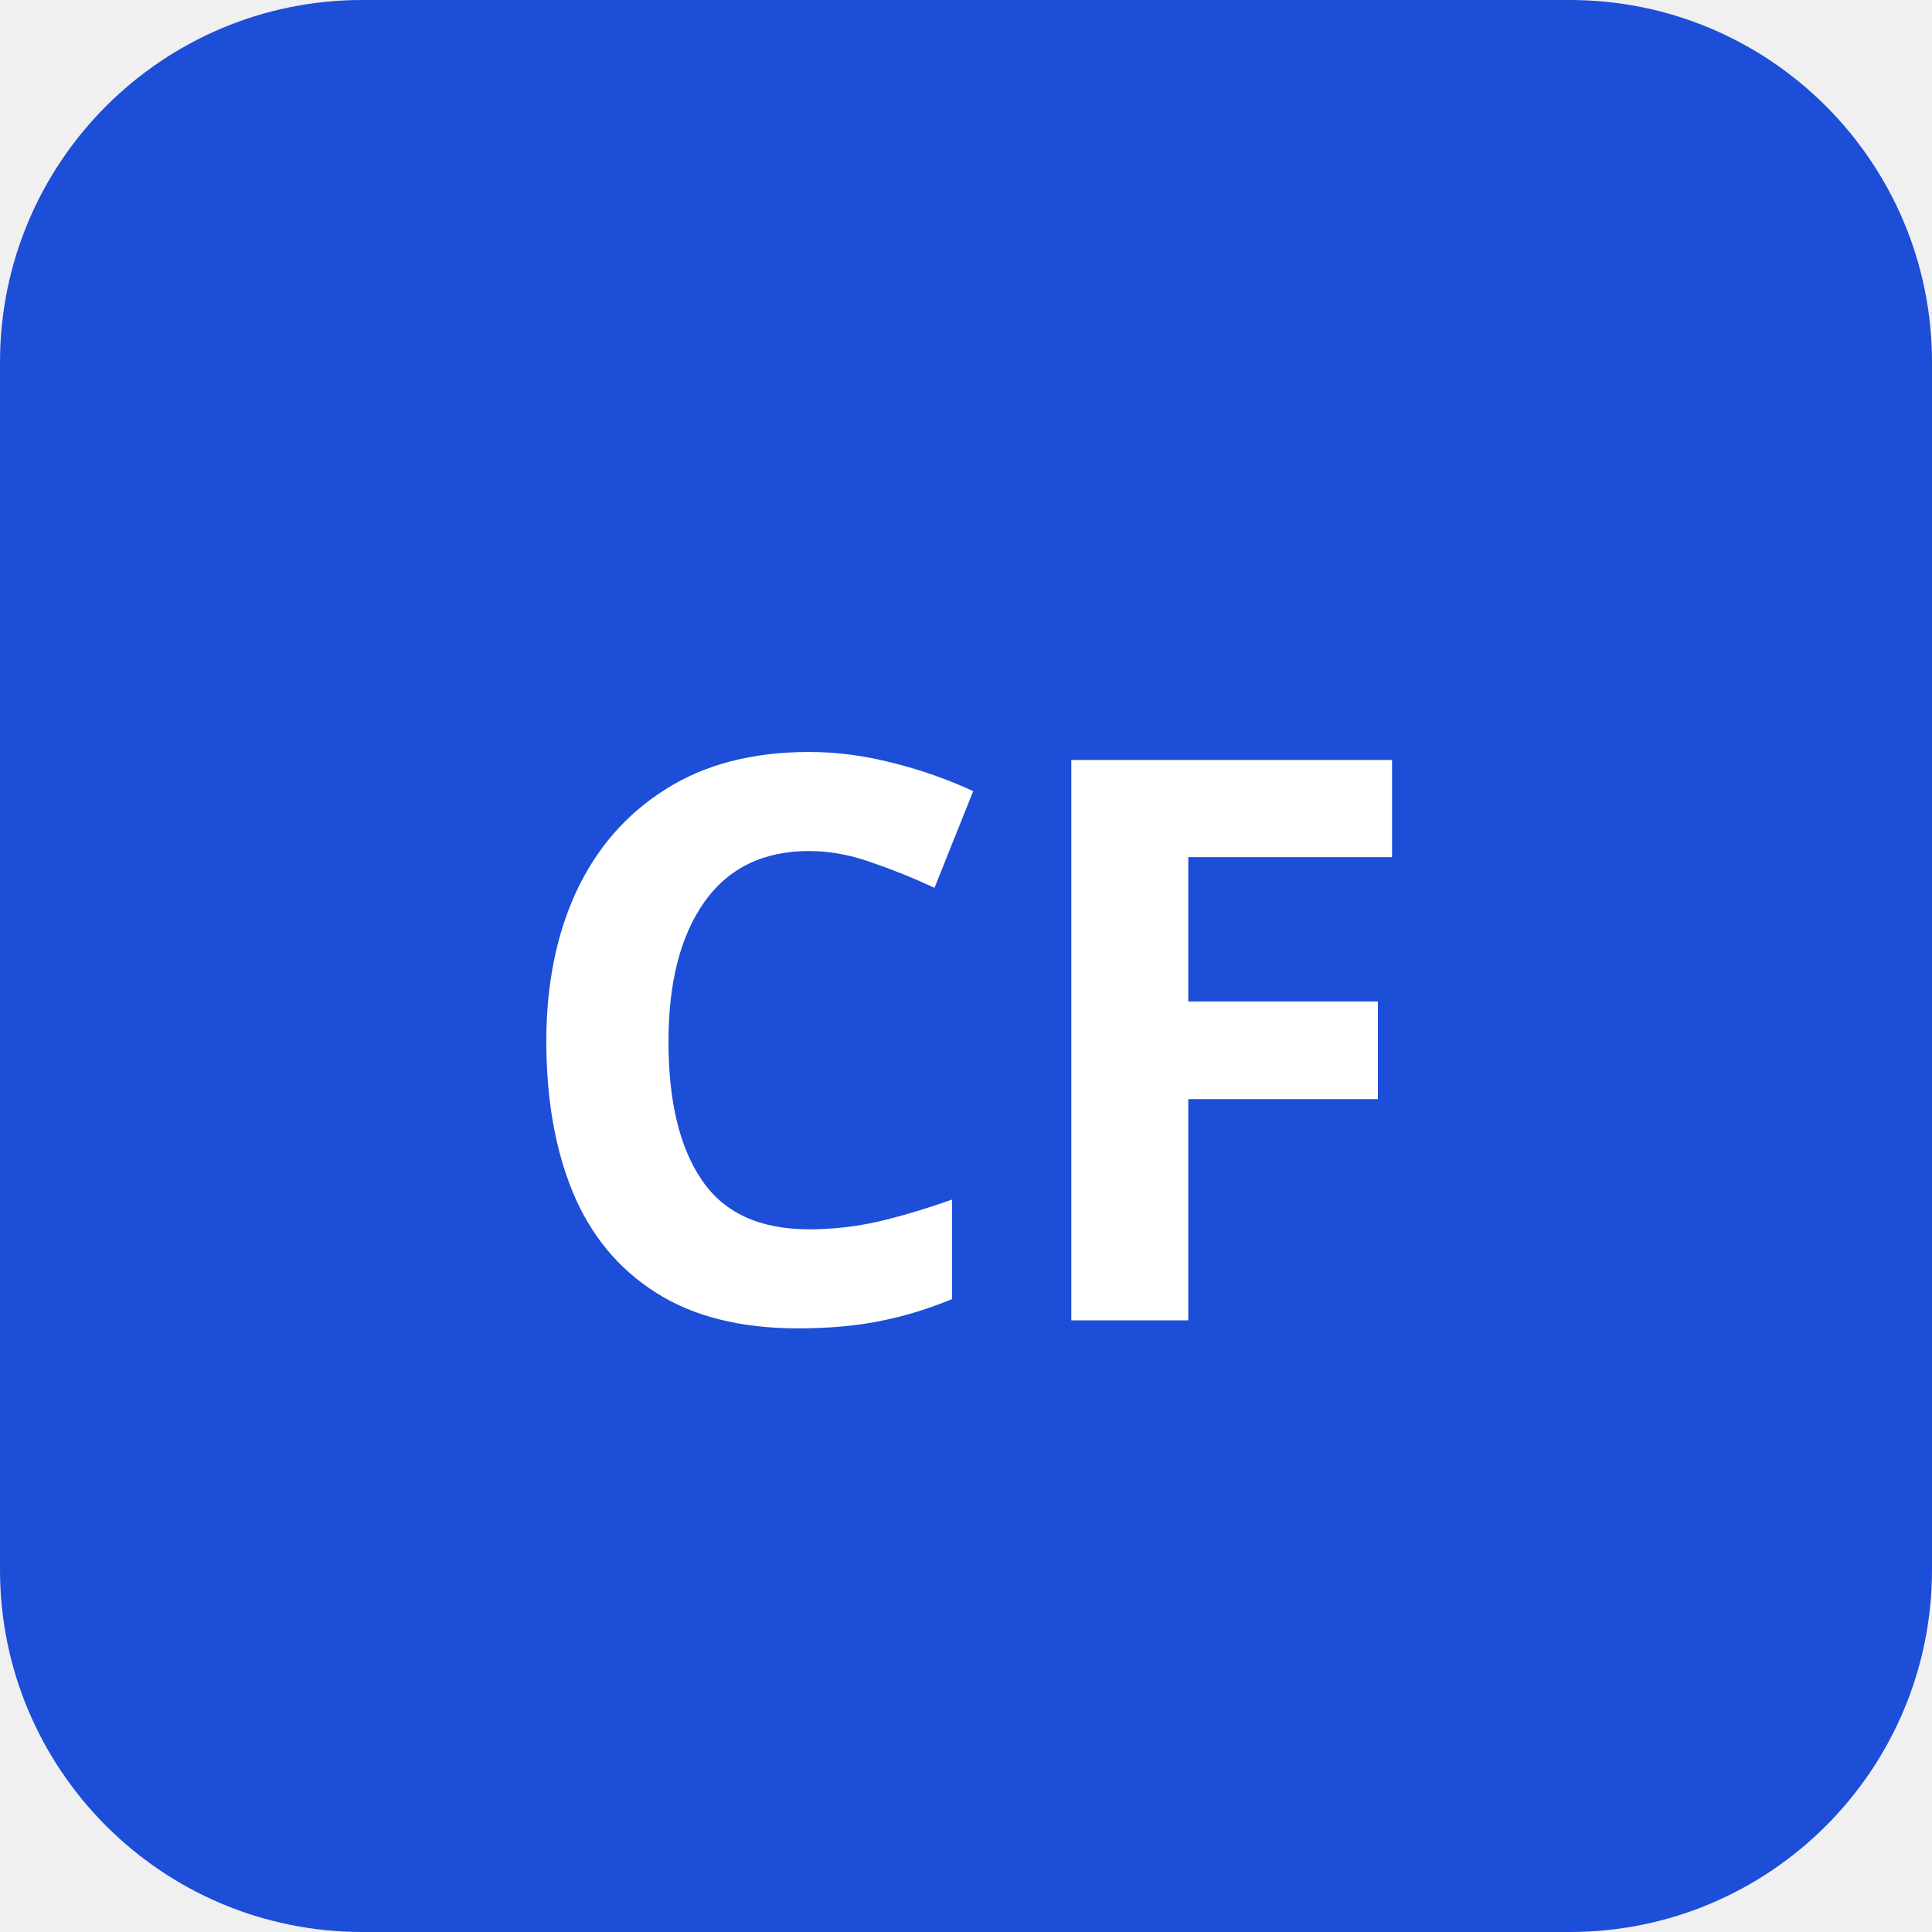
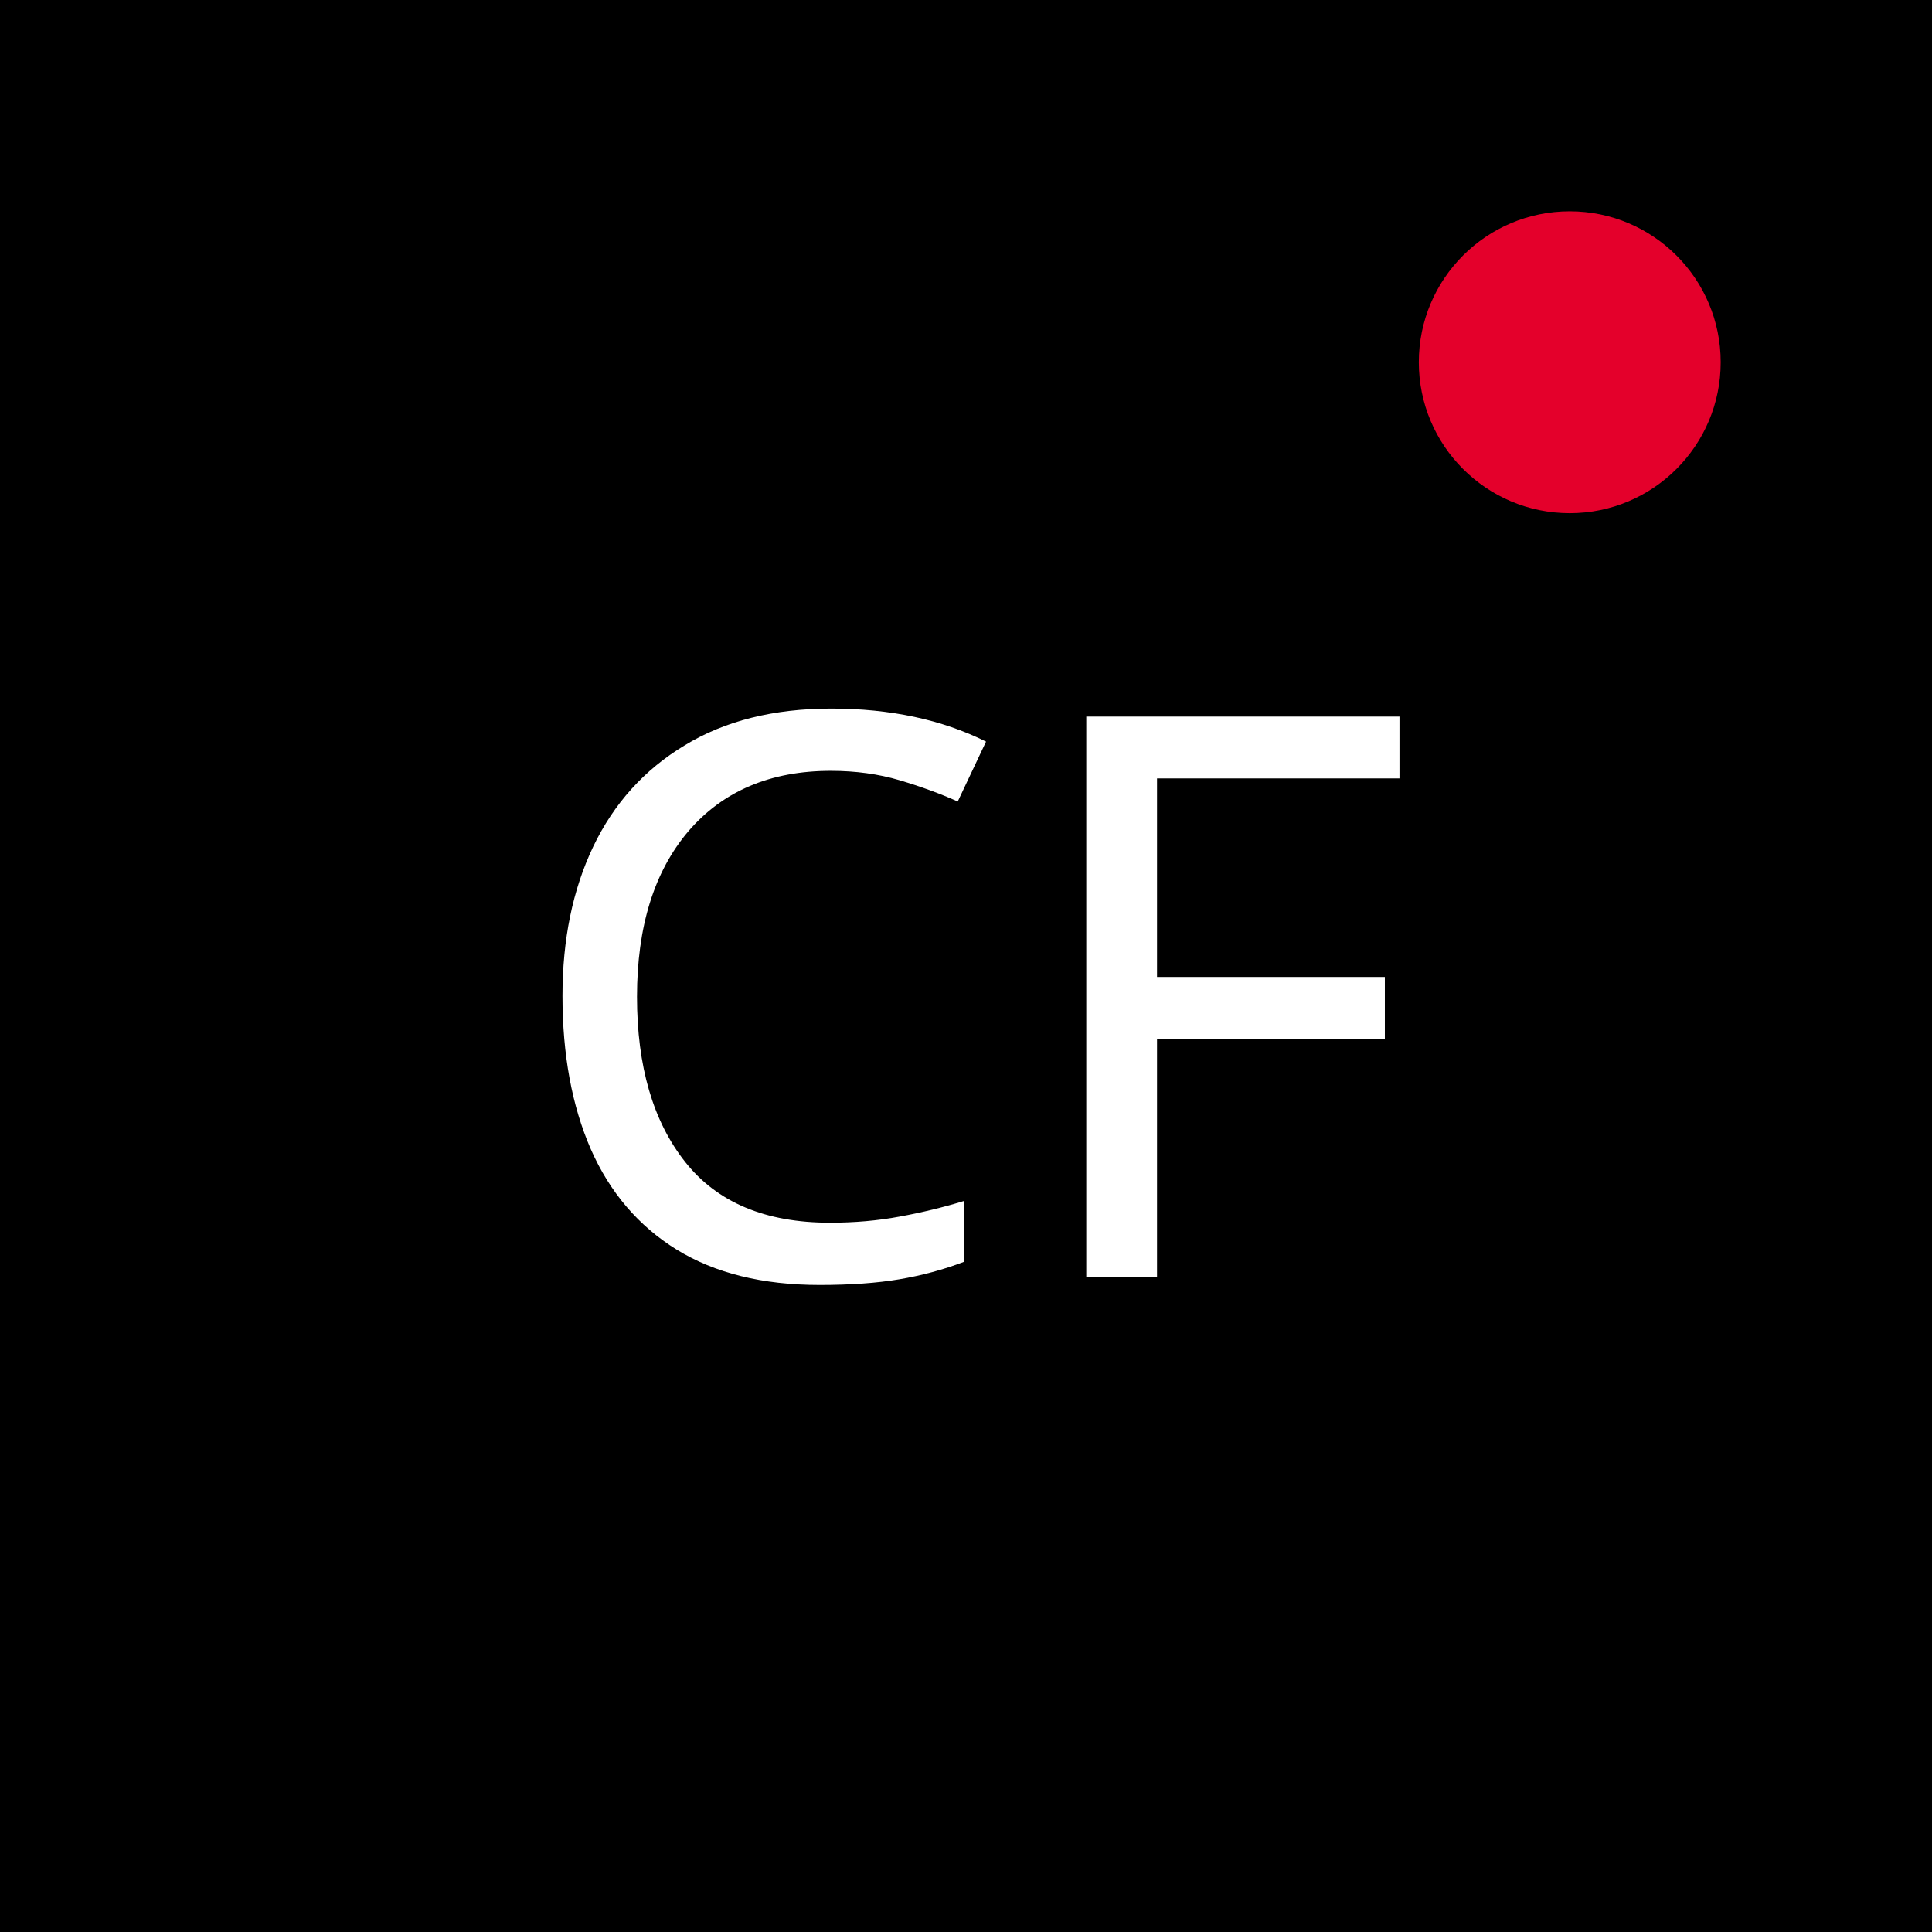
<svg xmlns="http://www.w3.org/2000/svg" viewBox="0 0 64 64" width="64" height="64">
-   <rect width="64" height="64" rx="12" fill="#1d4ed8" />
-   <text x="50%" y="54%" dominant-baseline="middle" text-anchor="middle" font-family="system-ui, sans-serif" font-weight="700" font-size="26" fill="white">CF</text>
+   <rect width="64" height="64" fill="#000000" />
+   <text x="50%" y="52%" dominant-baseline="middle" text-anchor="middle" font-family="system-ui, sans-serif" font-weight="400" font-size="26" fill="#ffffff">CF</text>
+   <circle cx="52" cy="12" r="5" fill="#e4002b" />
</svg>
